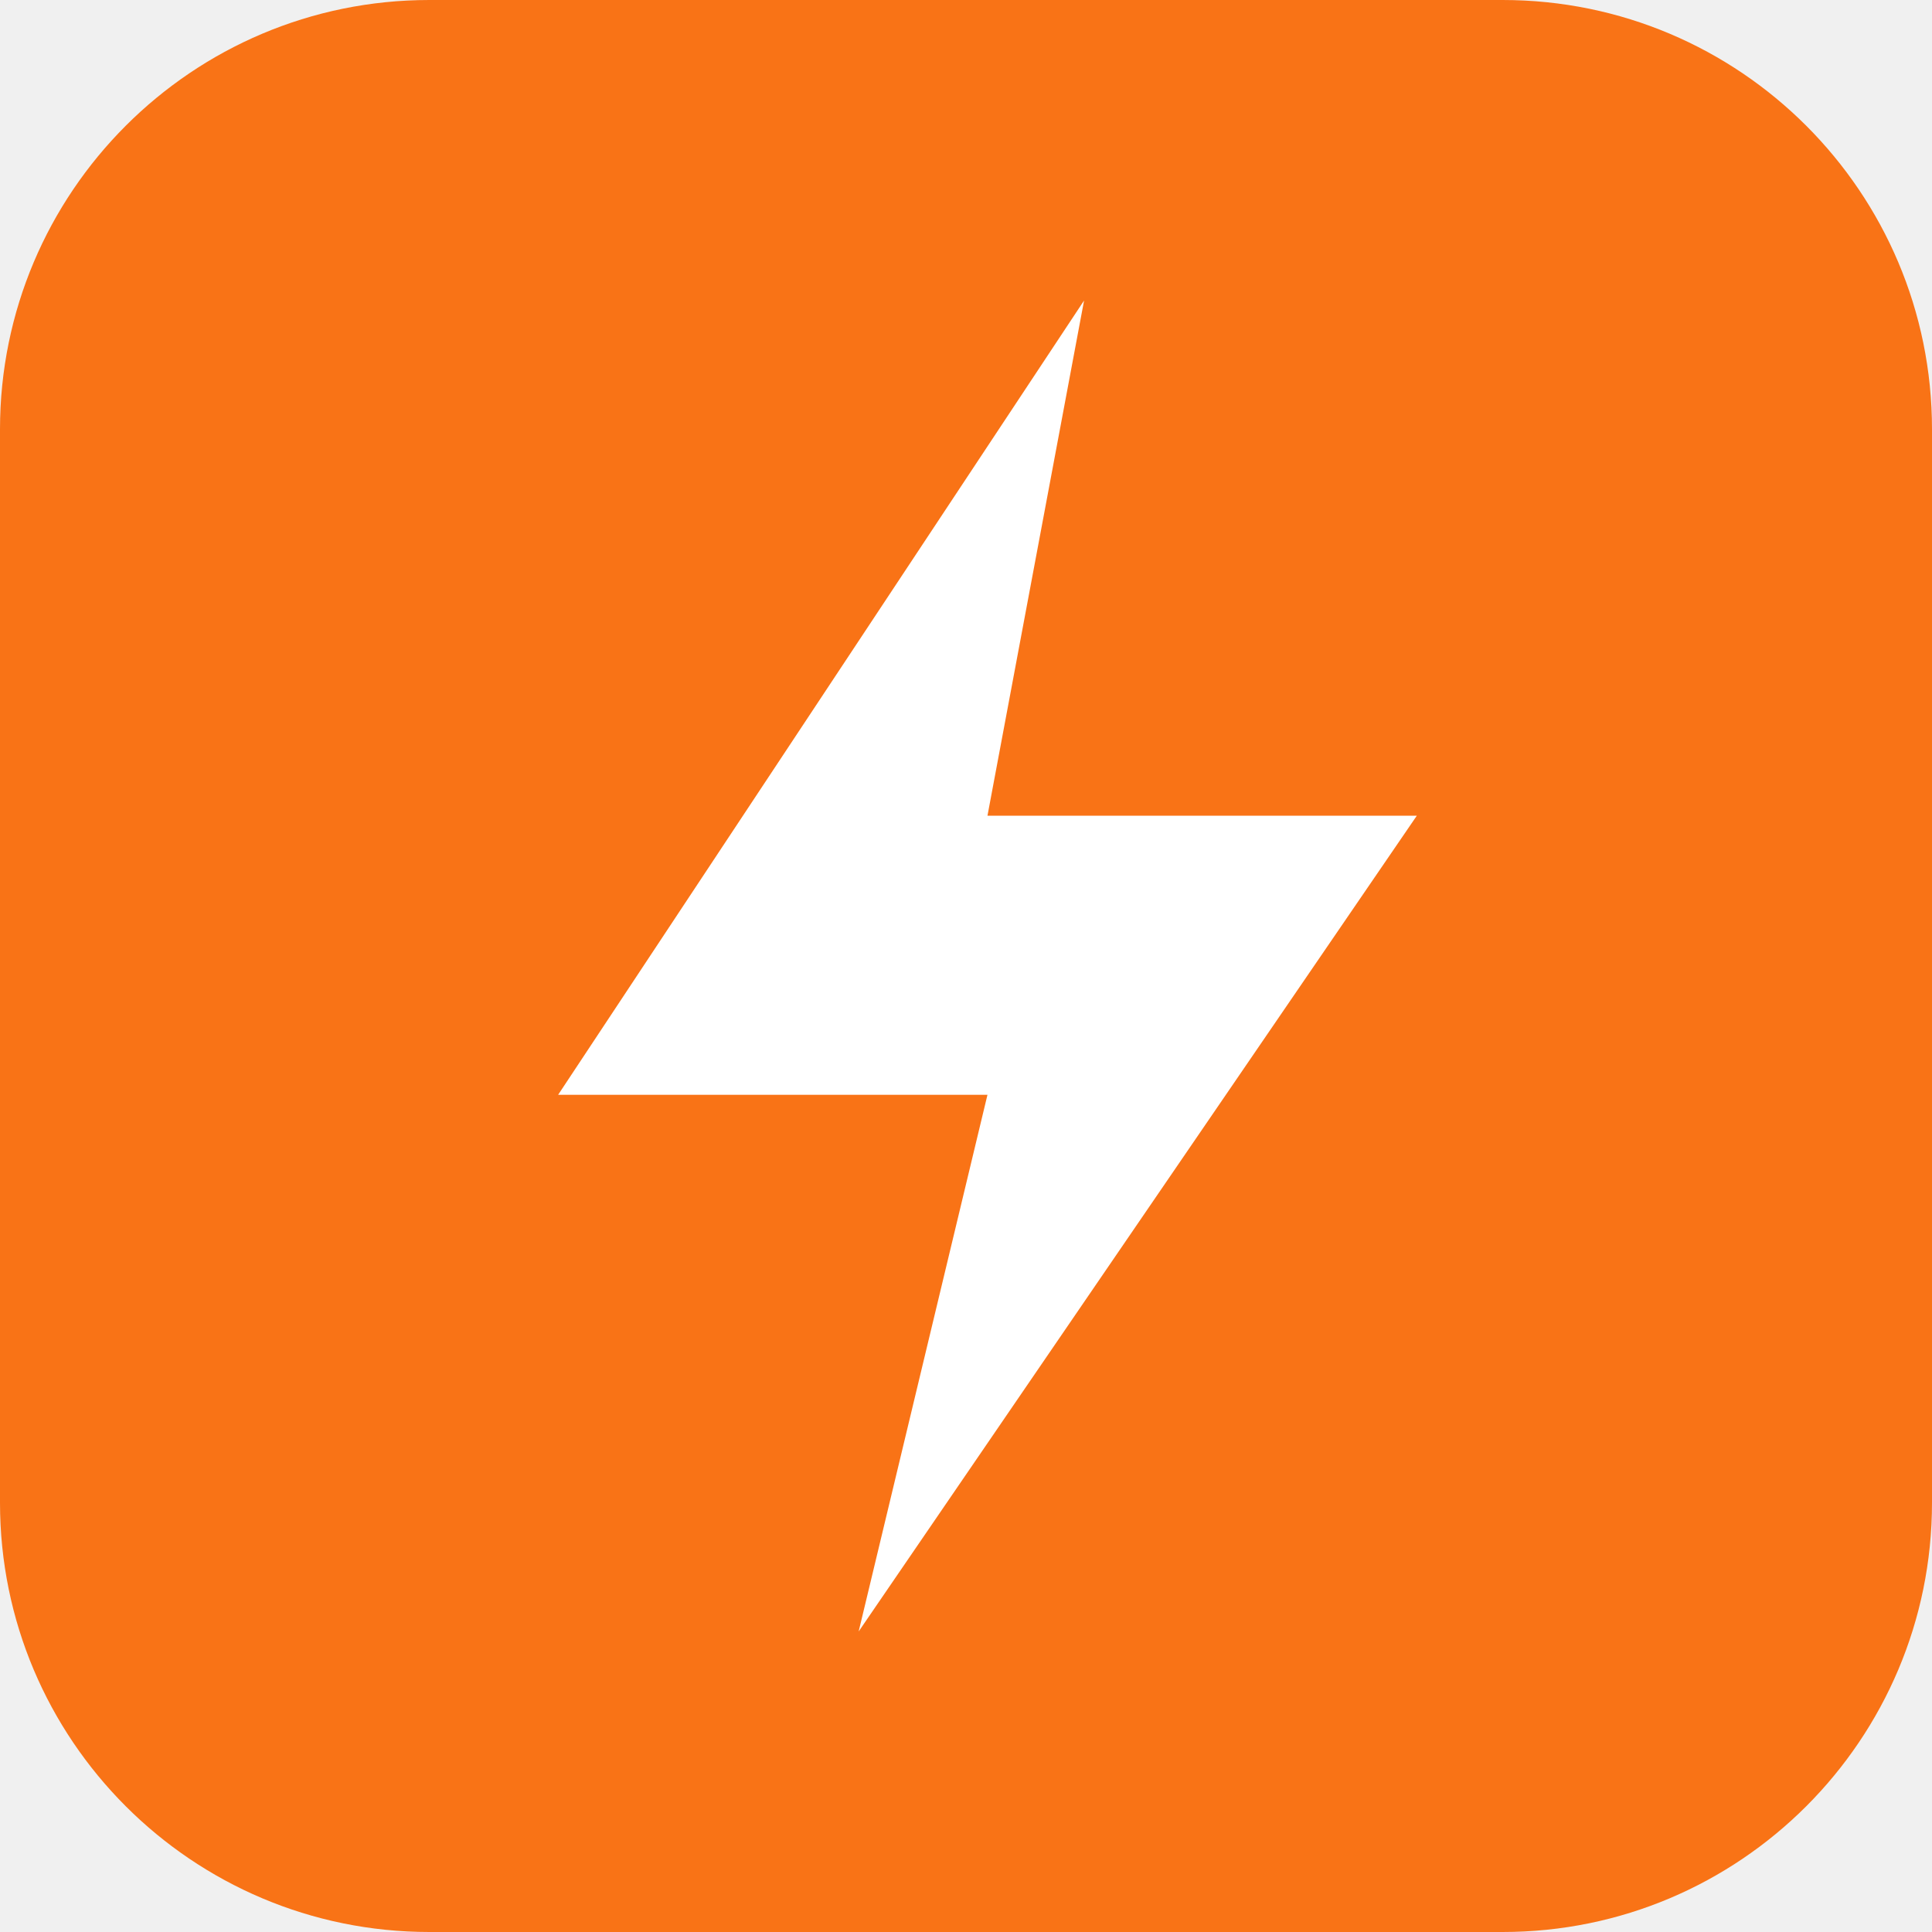
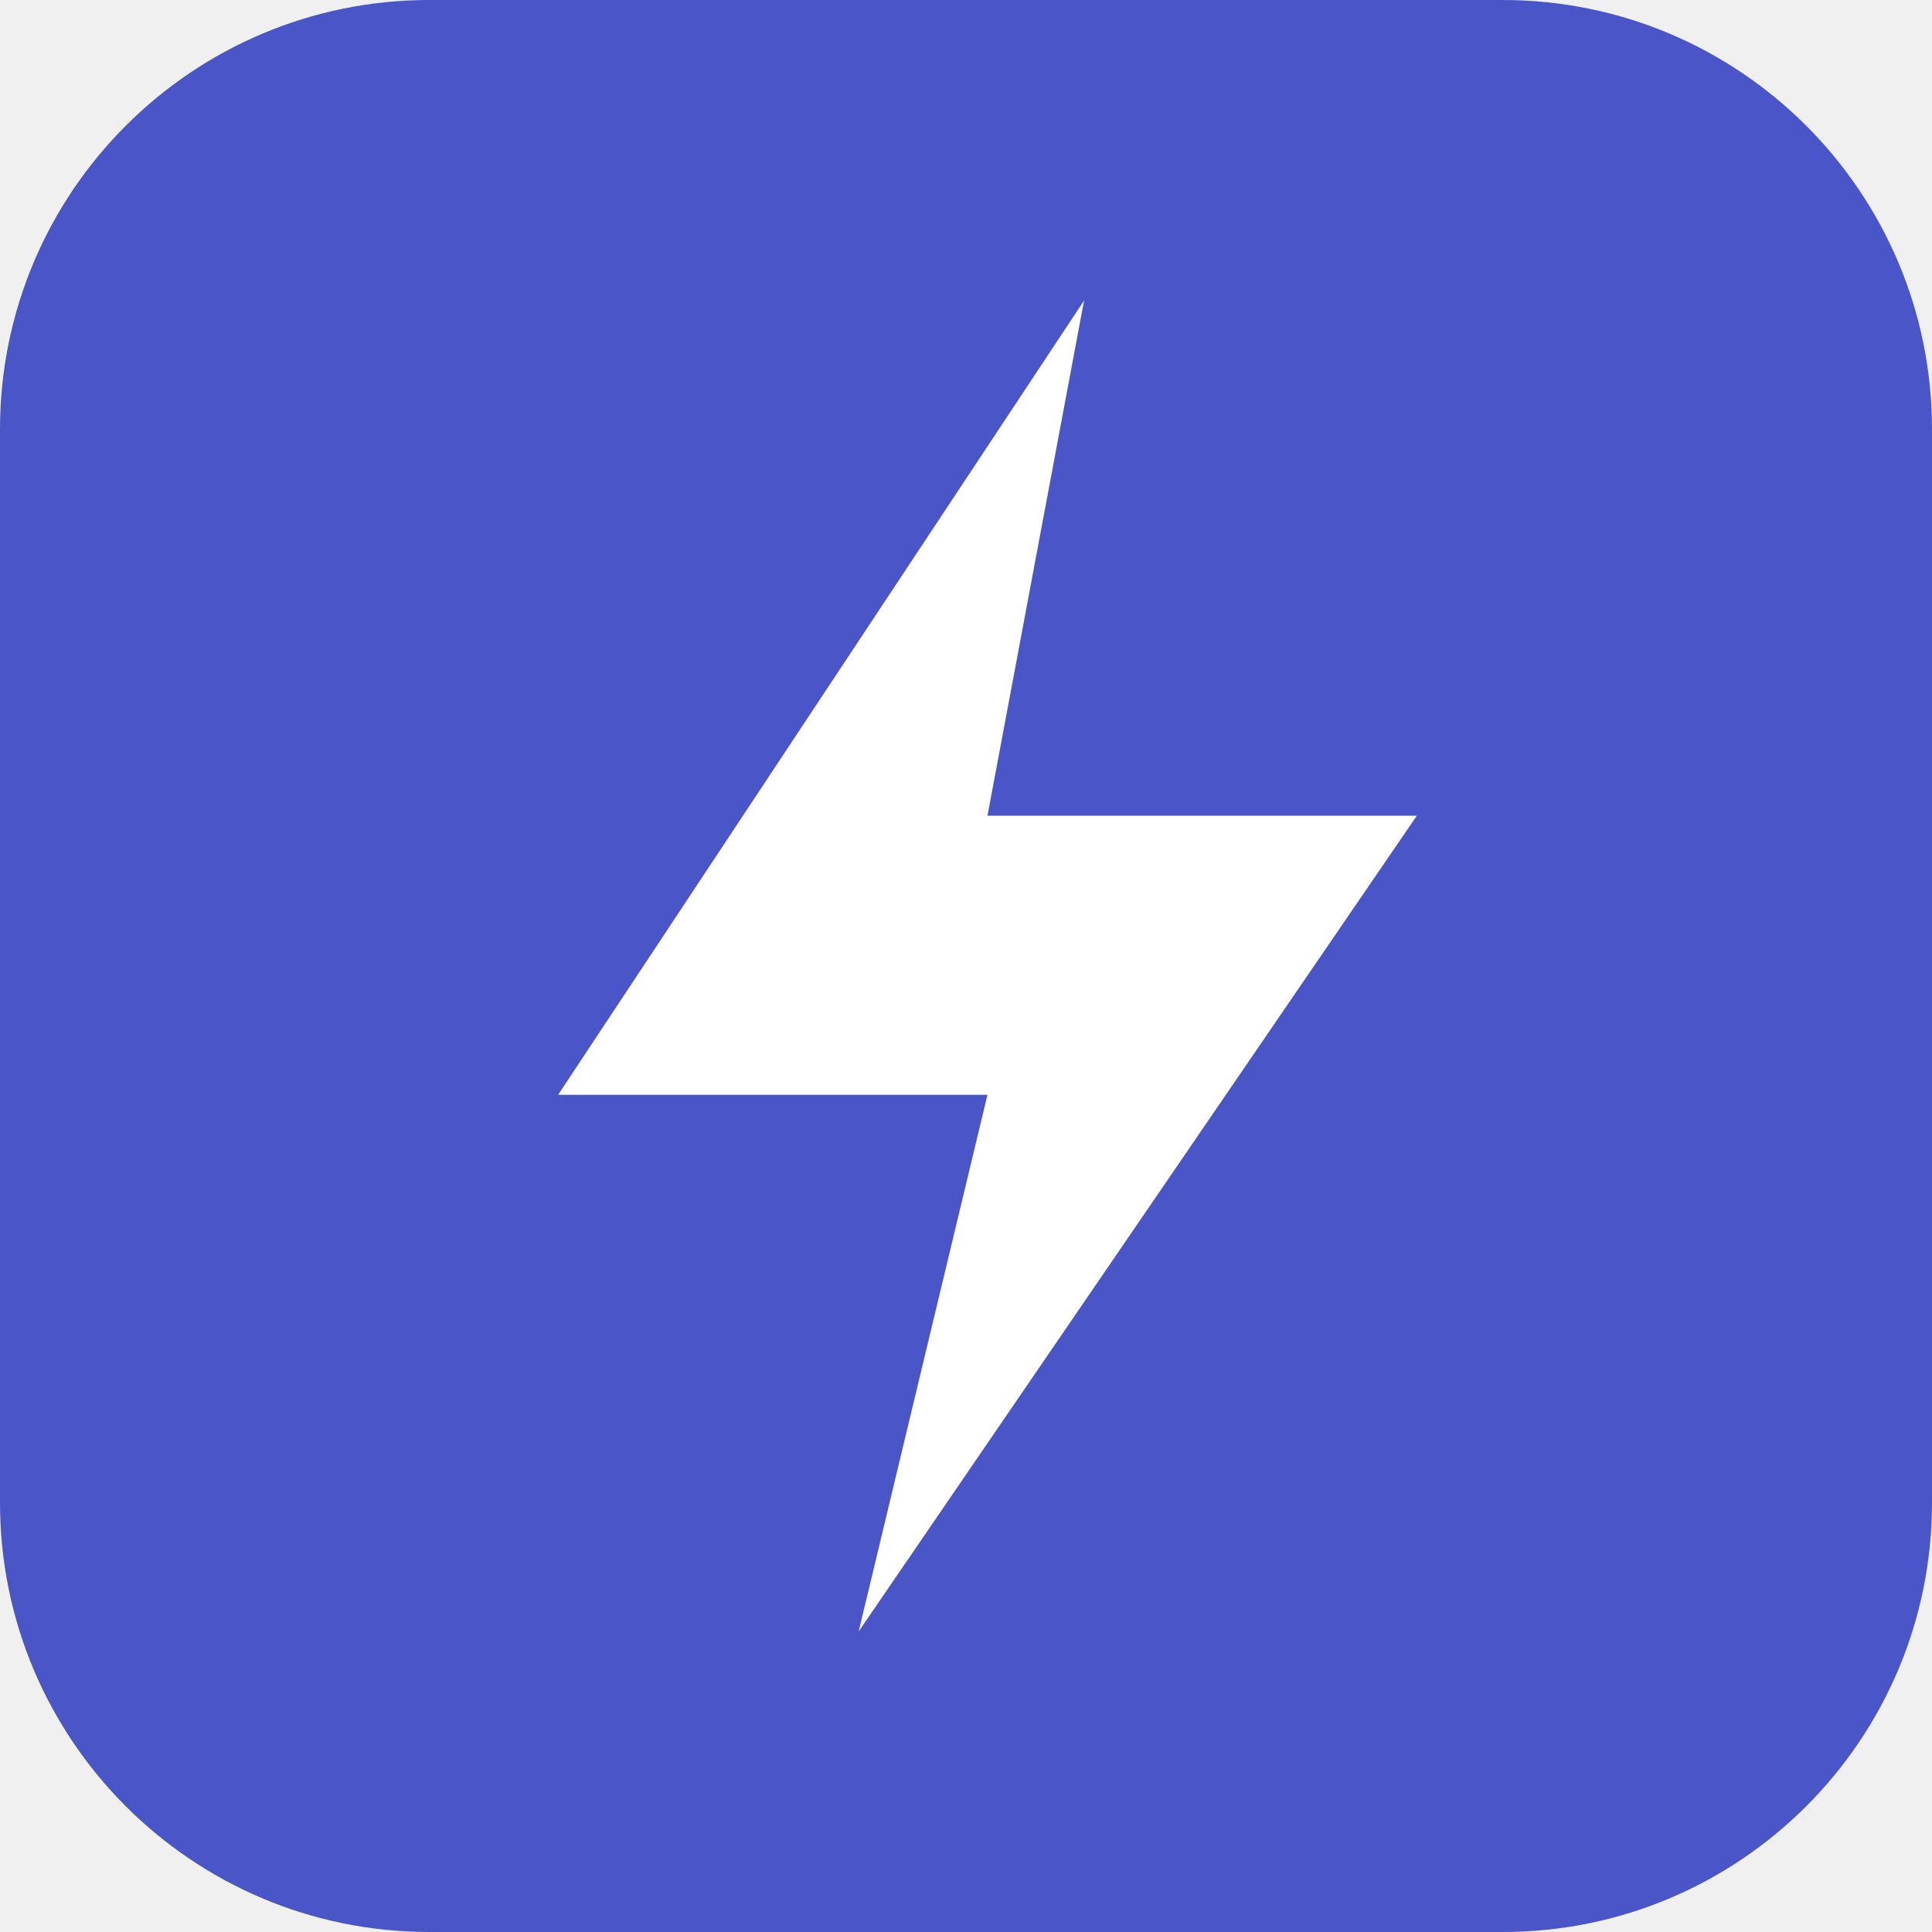
<svg xmlns="http://www.w3.org/2000/svg" width="180" height="180" viewBox="0 0 180 180" fill="none">
-   <rect width="180" height="180" rx="40" fill="#F97316" />
+   <rect width="180" height="180" rx="40" fill="#4A55C7" />
  <path d="M101 28 L52 102 H92 L80 152 L132 76 H92 L101 28 Z" fill="#FFFFFF" />
</svg>
